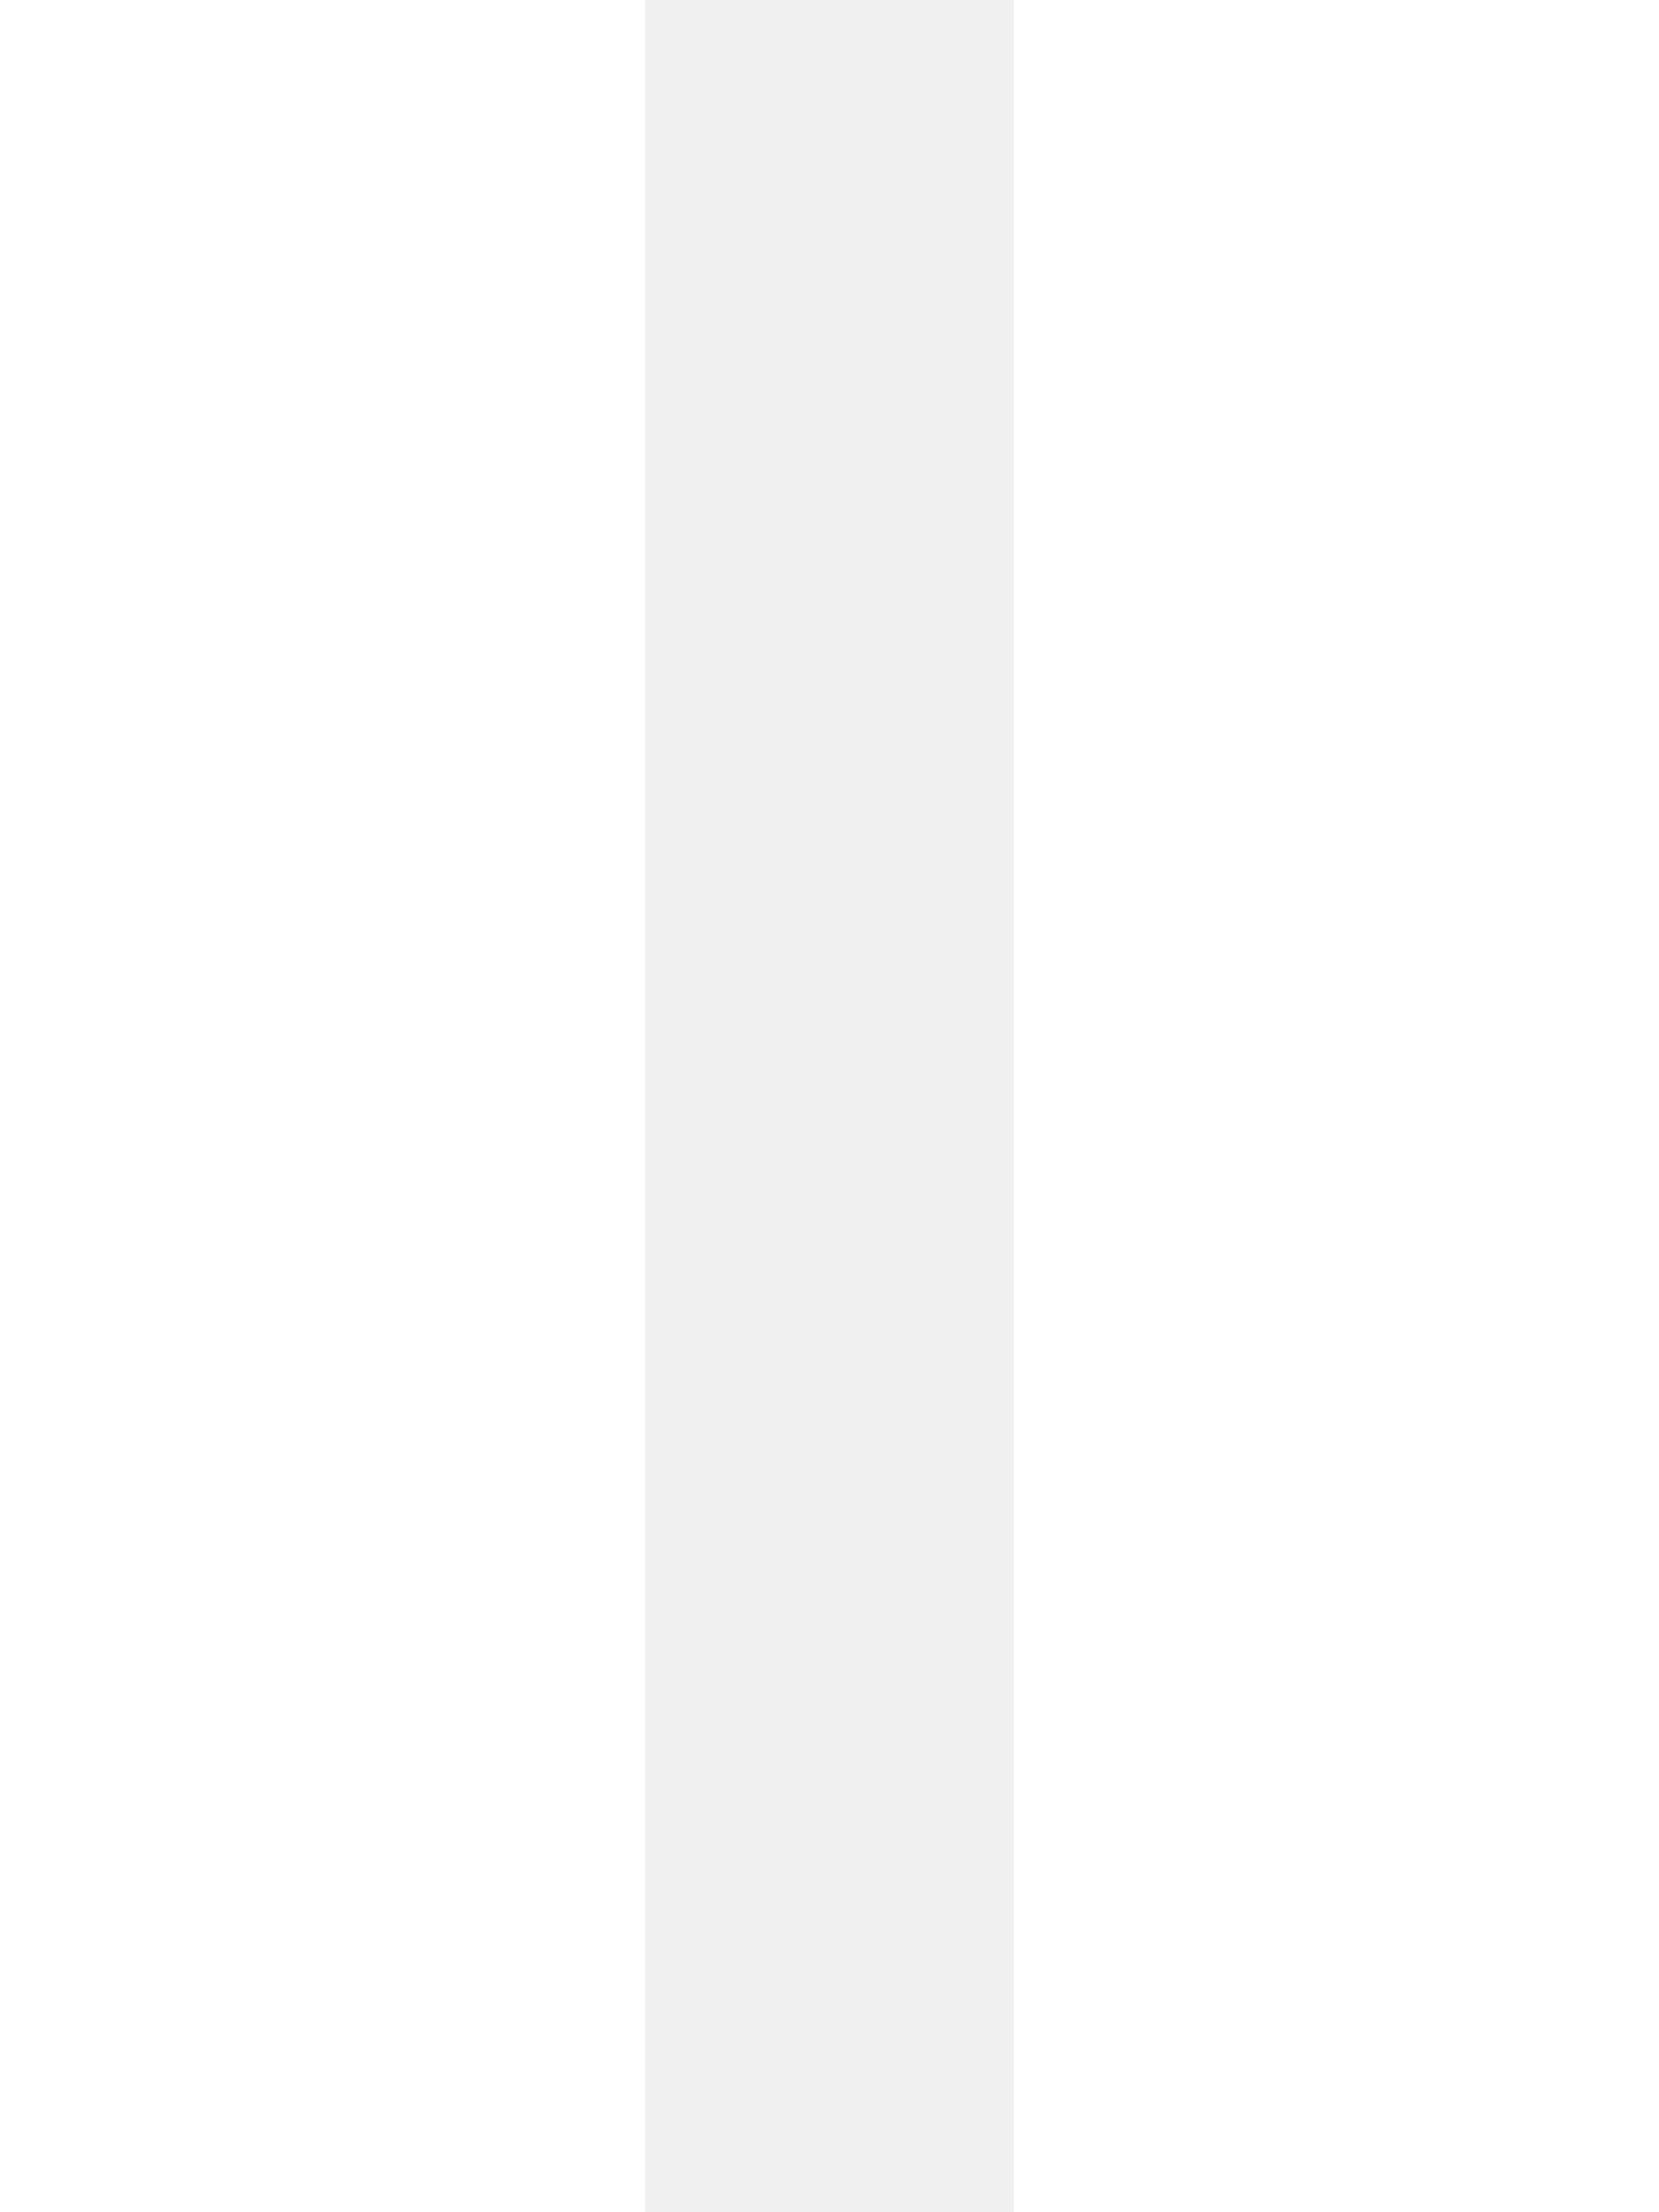
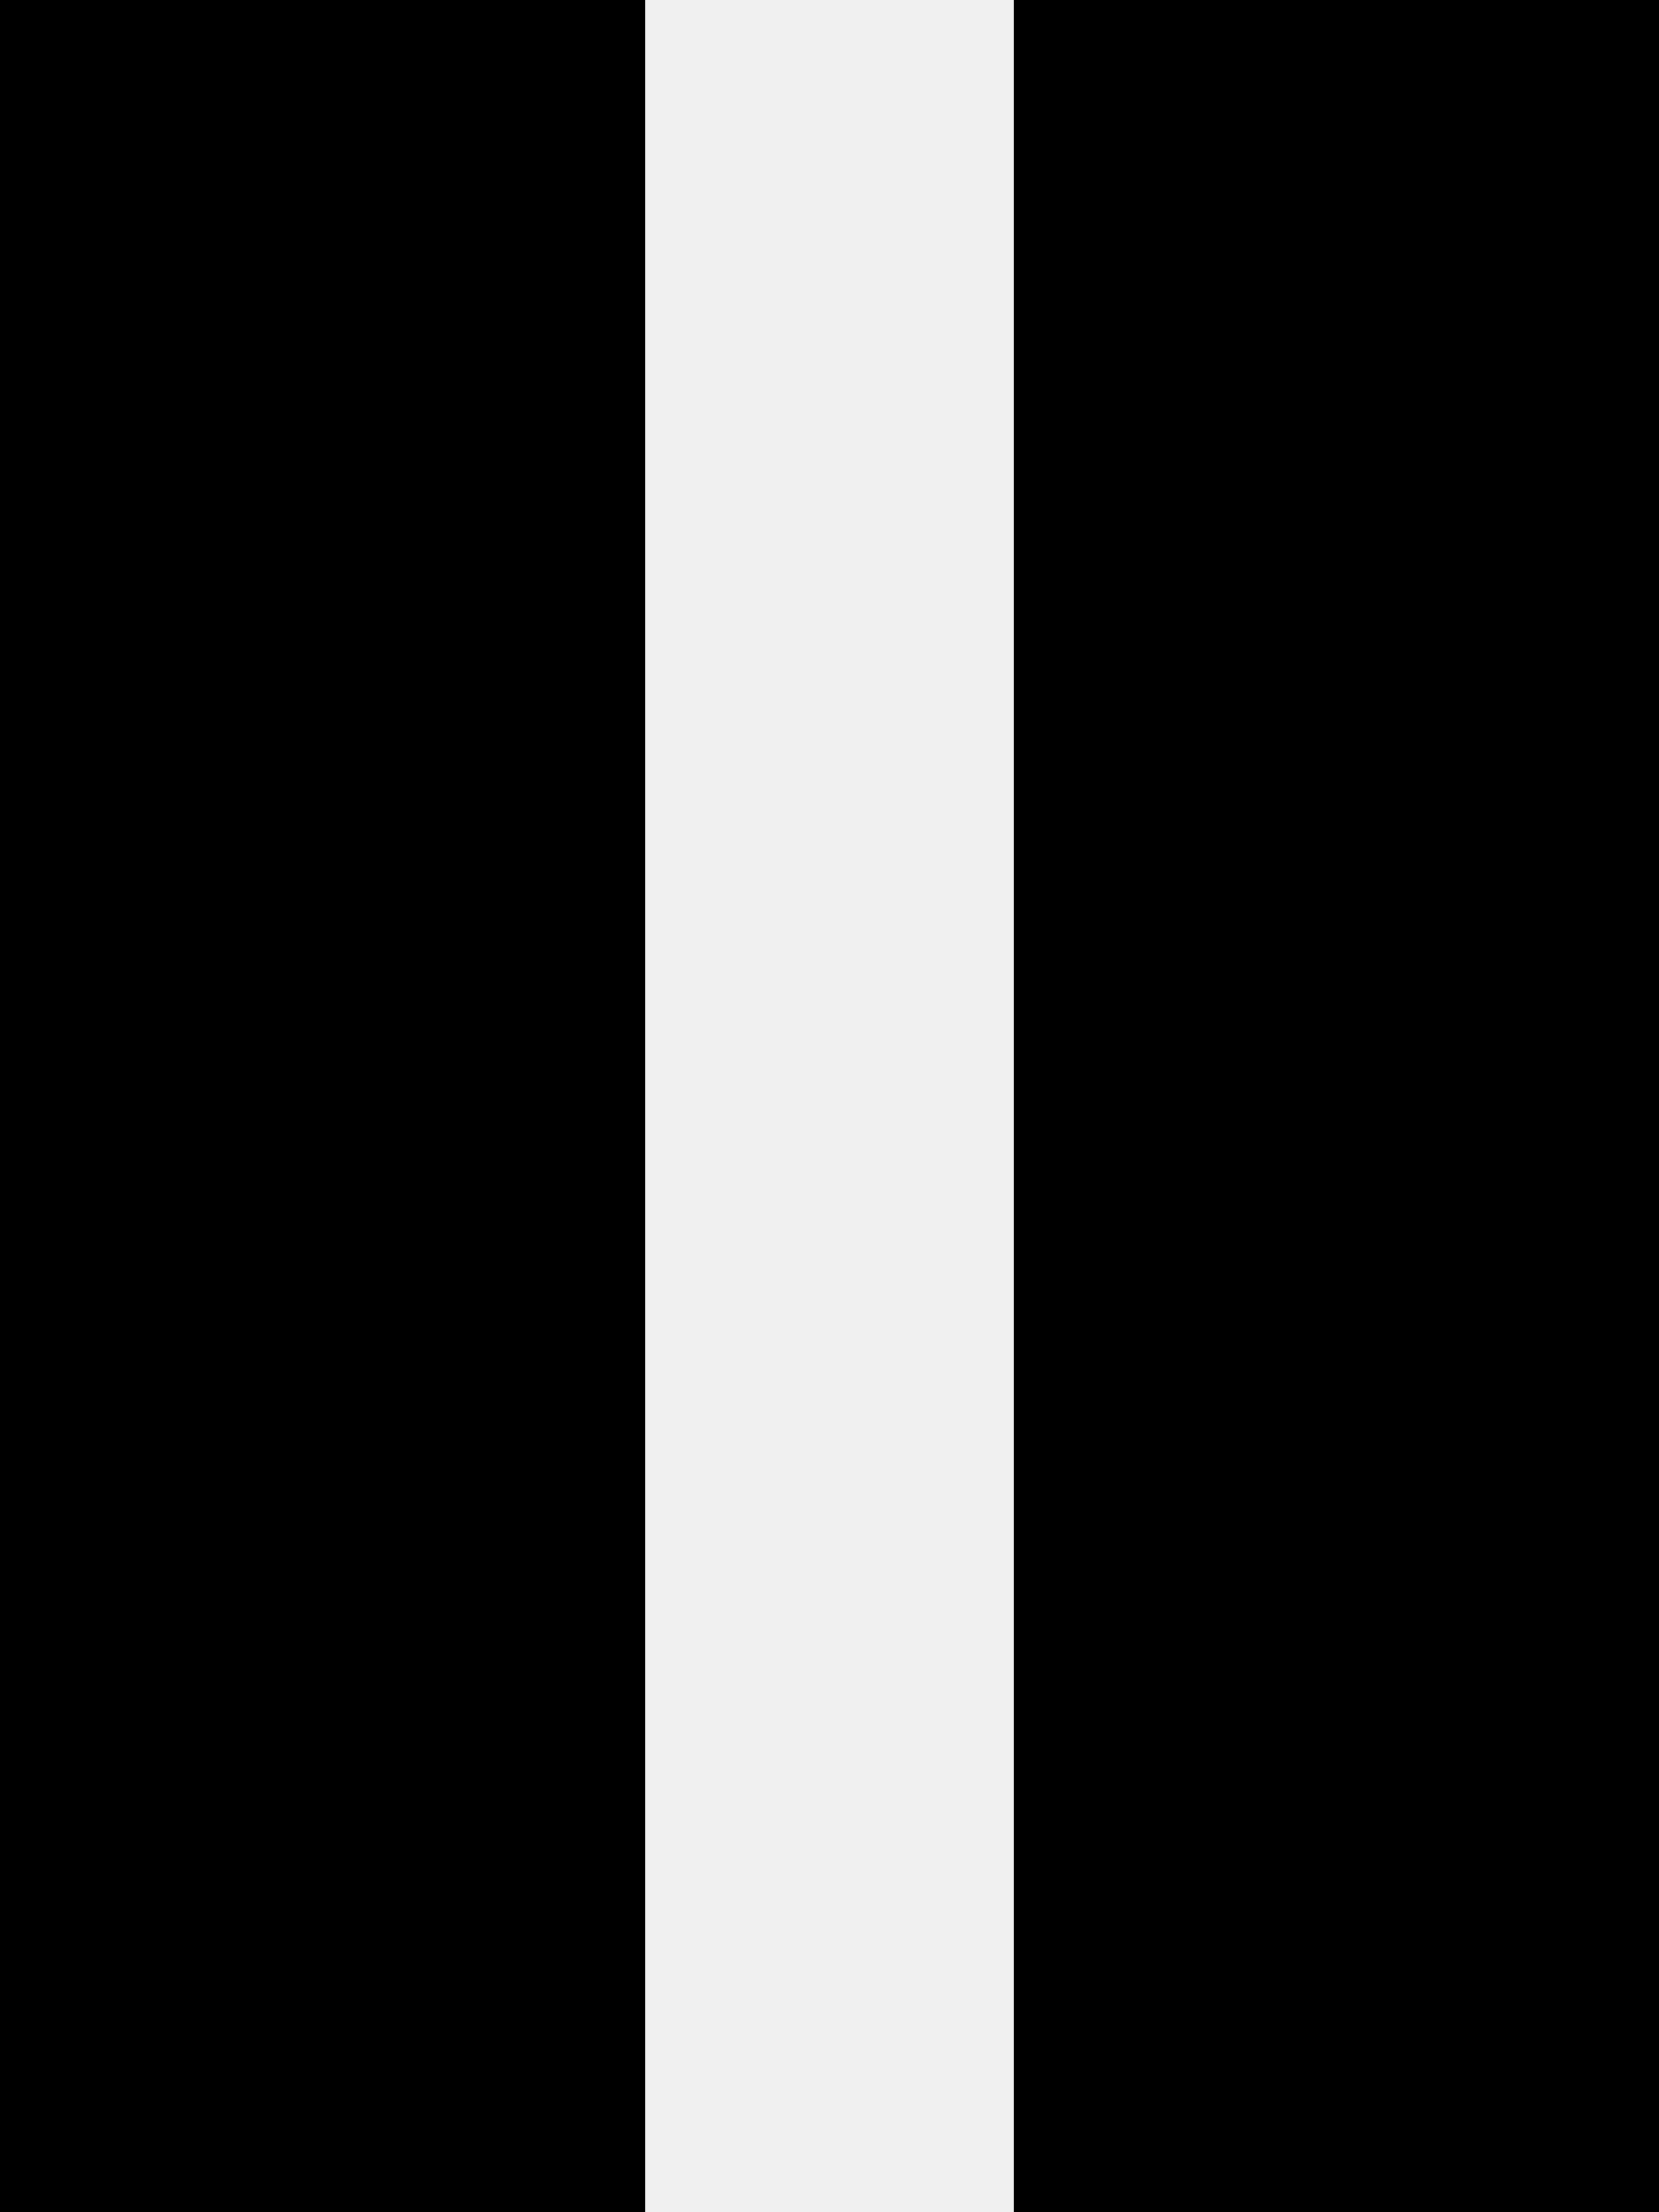
<svg xmlns="http://www.w3.org/2000/svg" width="18px" height="24px" viewBox="0 0 18 24" version="1.1">
  <defs />
  <g id="Page-1" stroke="none" stroke-width="1" fill="none" fill-rule="evenodd">
-     <g id="Artboard-1" transform="translate(-136, -90)" fill="#FFFFFF">
-       <path d="M147,90 L147,114 L154,114 L154,90 L147,90 L147,90 Z M136,90 L136,114 L143,114 L143,90 L136,90 L136,90 Z" id="pause" />
+     <g id="Artboard-1" transform="translate(-246, -92)" fill="#000000">
+       <path d="M257,92 L257,116 L264,116 L264,92 L257,92 L257,92 Z M246,92 L246,116 L253,116 L253,92 L246,92 L246,92 Z" id="pause" />
    </g>
  </g>
</svg>
